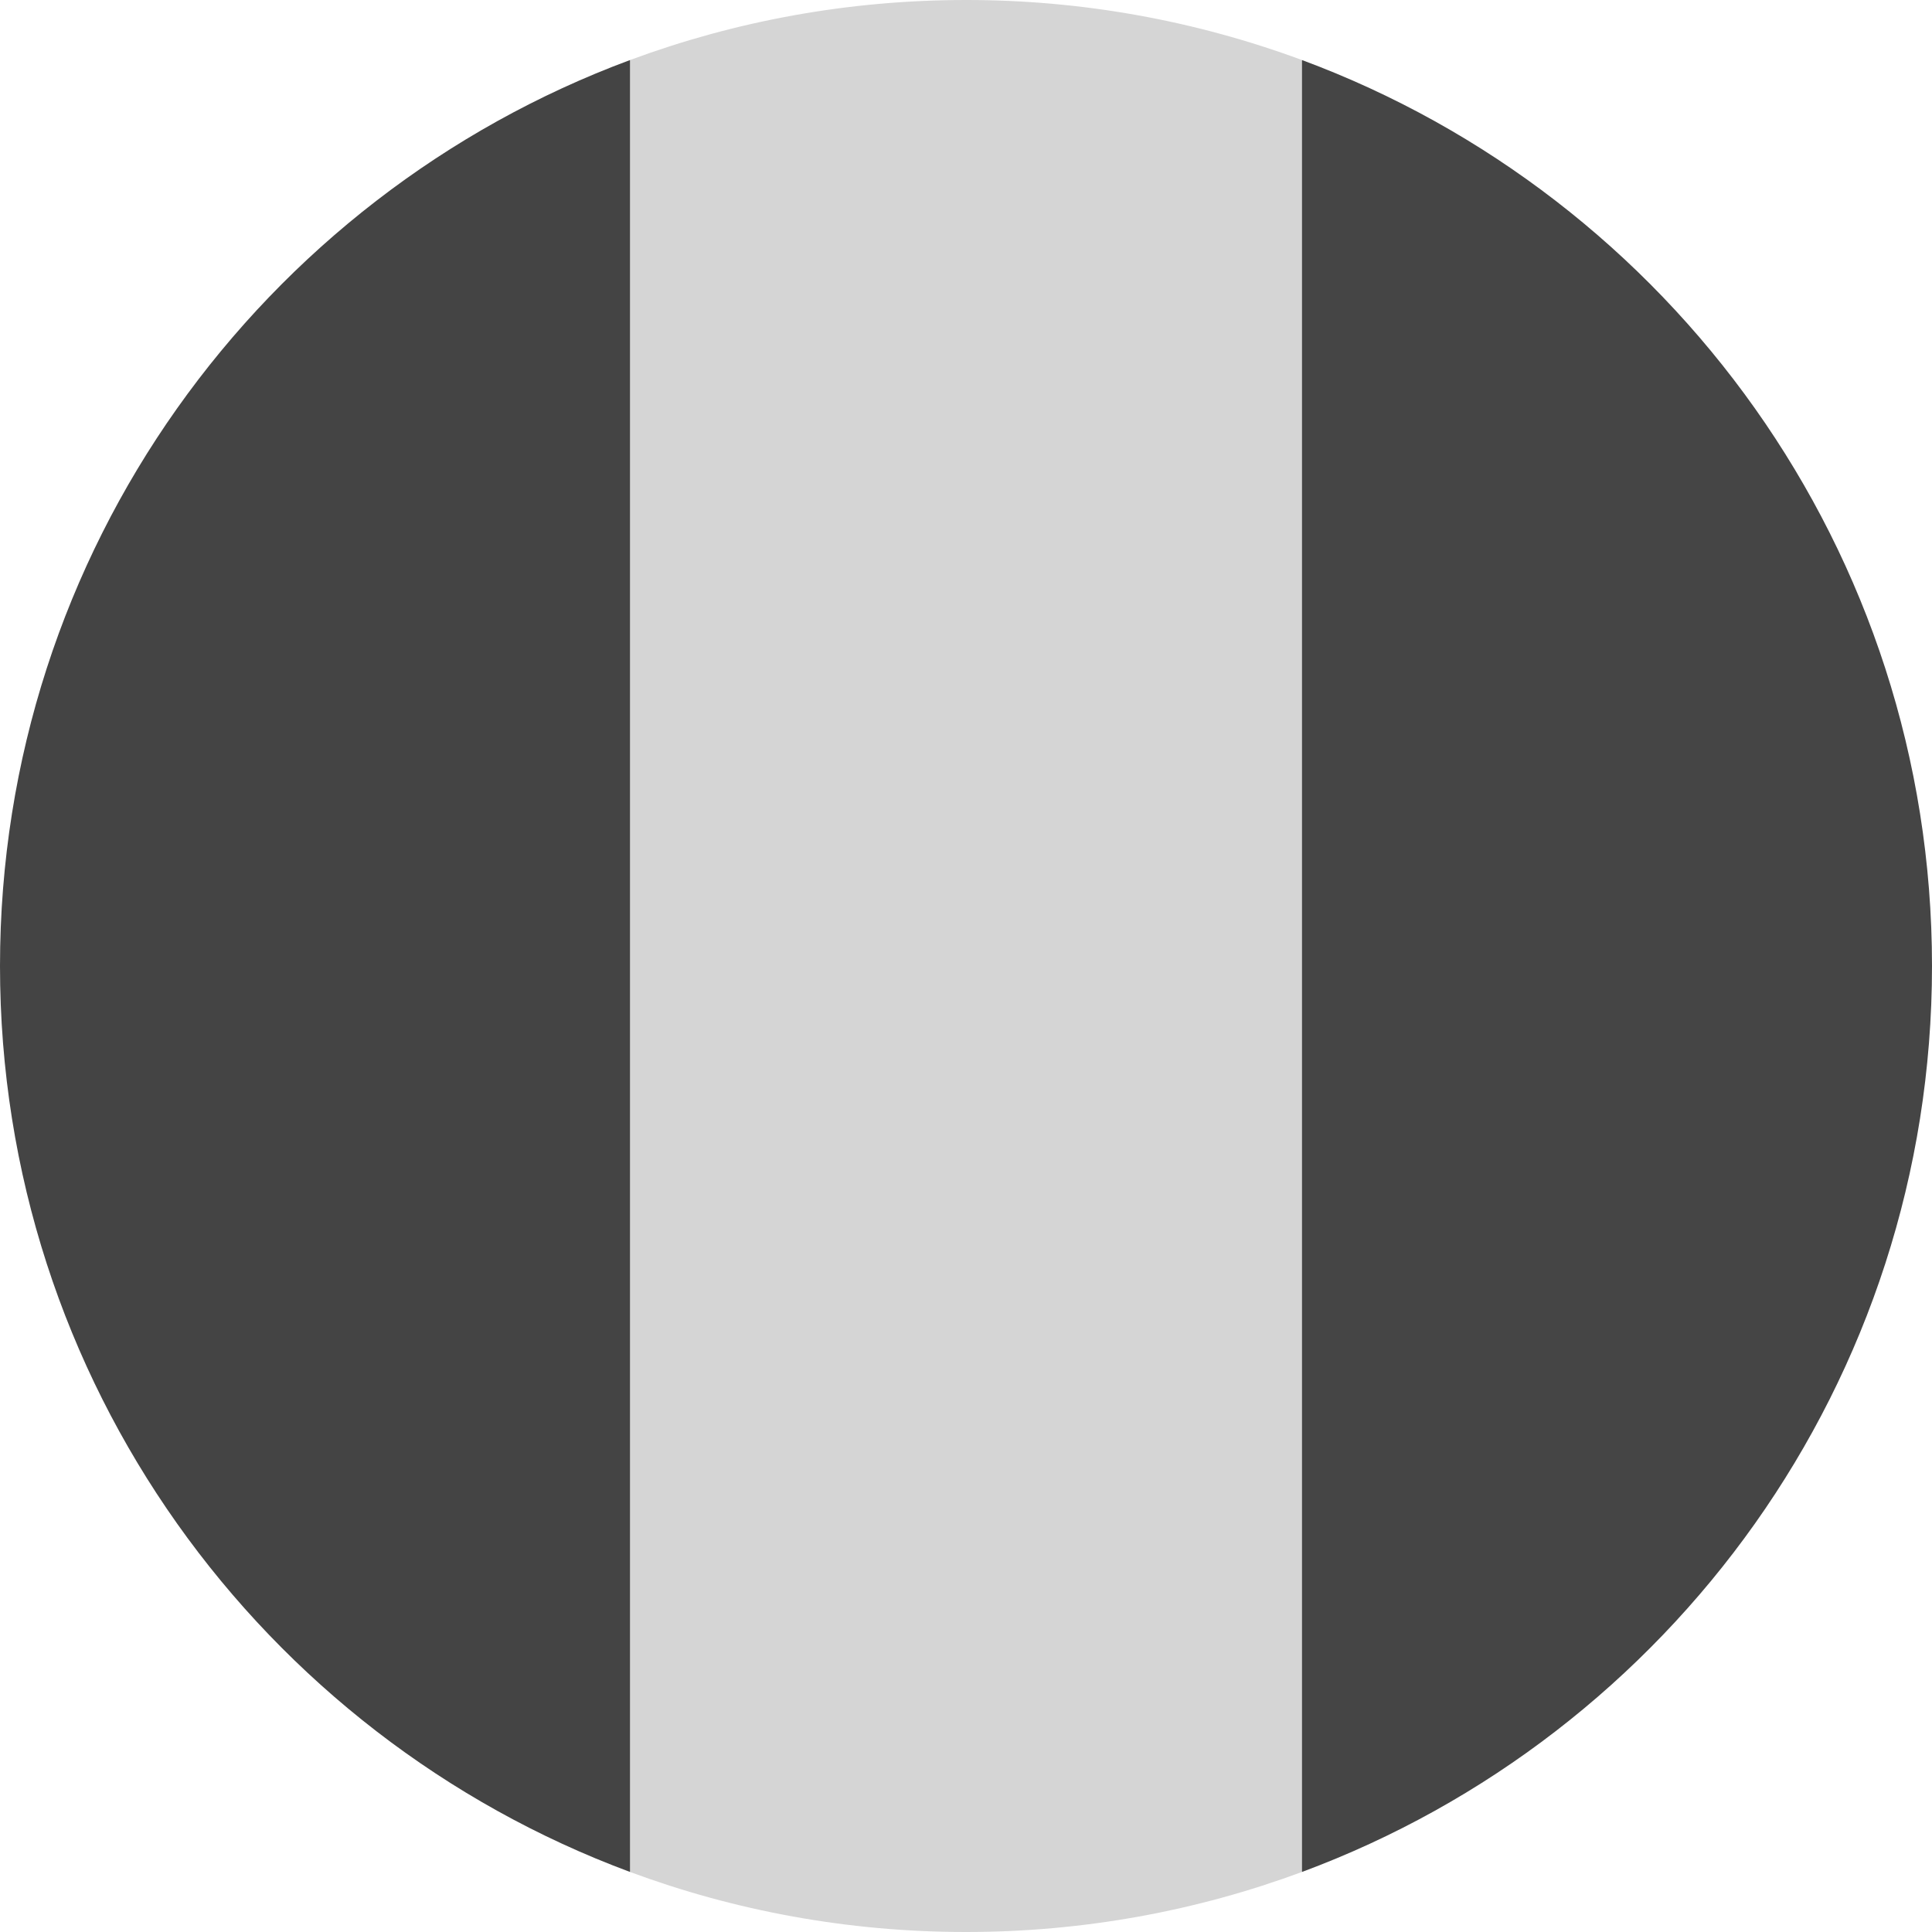
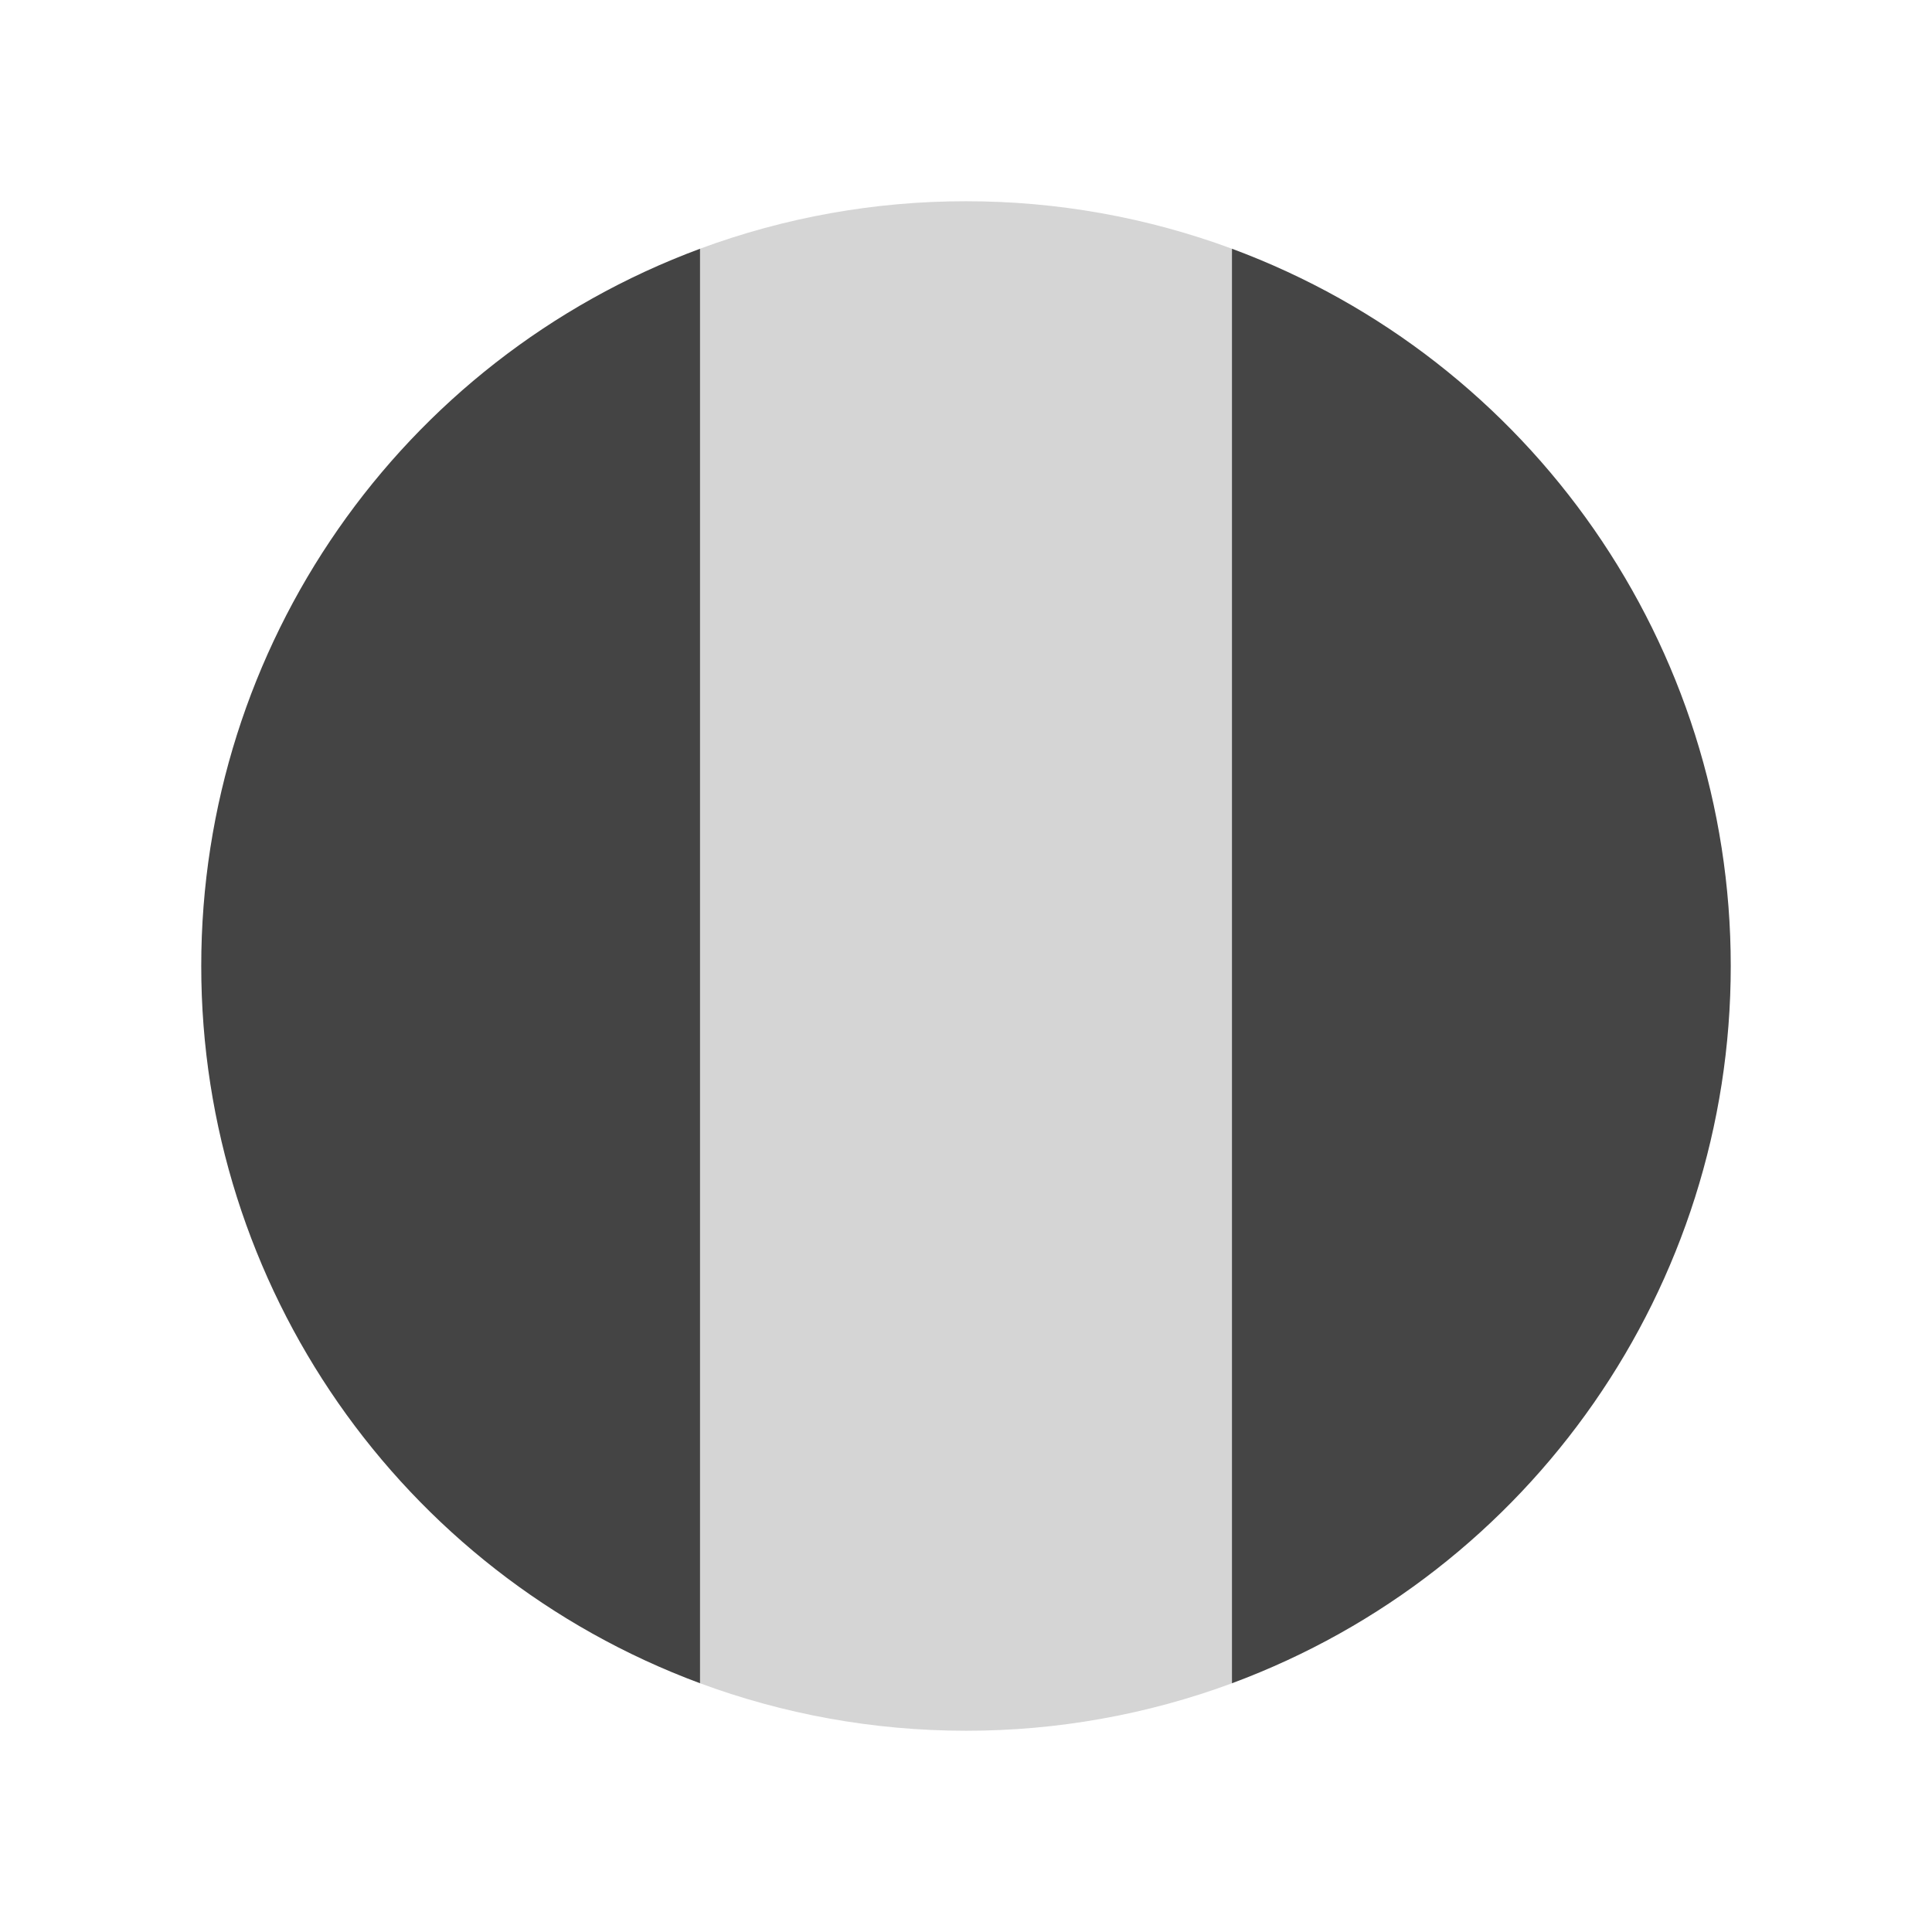
<svg xmlns="http://www.w3.org/2000/svg" width="24" height="24" fill="none" viewBox="0 0 24 24">
-   <path fill="#d5d5d5" d="M16.174.746A12 12 0 0 0 12 0c-1.468 0-2.874.264-4.174.746L6.782 12l1.044 11.254c1.3.482 2.706.746 4.174.746 1.467 0 2.874-.264 4.174-.746L17.217 12z" />
-   <path fill="#454545" d="M24 12c0-5.16-3.256-9.558-7.826-11.254v22.508C20.744 21.558 24 17.16 24 12" />
-   <path fill="#444" d="M0 12c0 5.16 3.257 9.558 7.826 11.254V.746C3.256 2.442 0 6.84 0 12" />
+   <path fill="#d5d5d5" d="M15.304 3.09A9.5 9.5 0 0 0 12 2.5a9.5 9.5 0 0 0-3.305.59L7.87 12l.826 8.91c1.03.381 2.143.59 3.305.59a9.5 9.5 0 0 0 3.304-.59L16.13 12z" />
+   <path fill="#454545" d="M21.5 12a9.5 9.5 0 0 0-6.196-8.91v17.82A9.5 9.5 0 0 0 21.5 12" />
+   <path fill="#444" d="M2.5 12a9.5 9.5 0 0 0 6.196 8.91V3.09A9.5 9.5 0 0 0 2.5 12" />
</svg>
